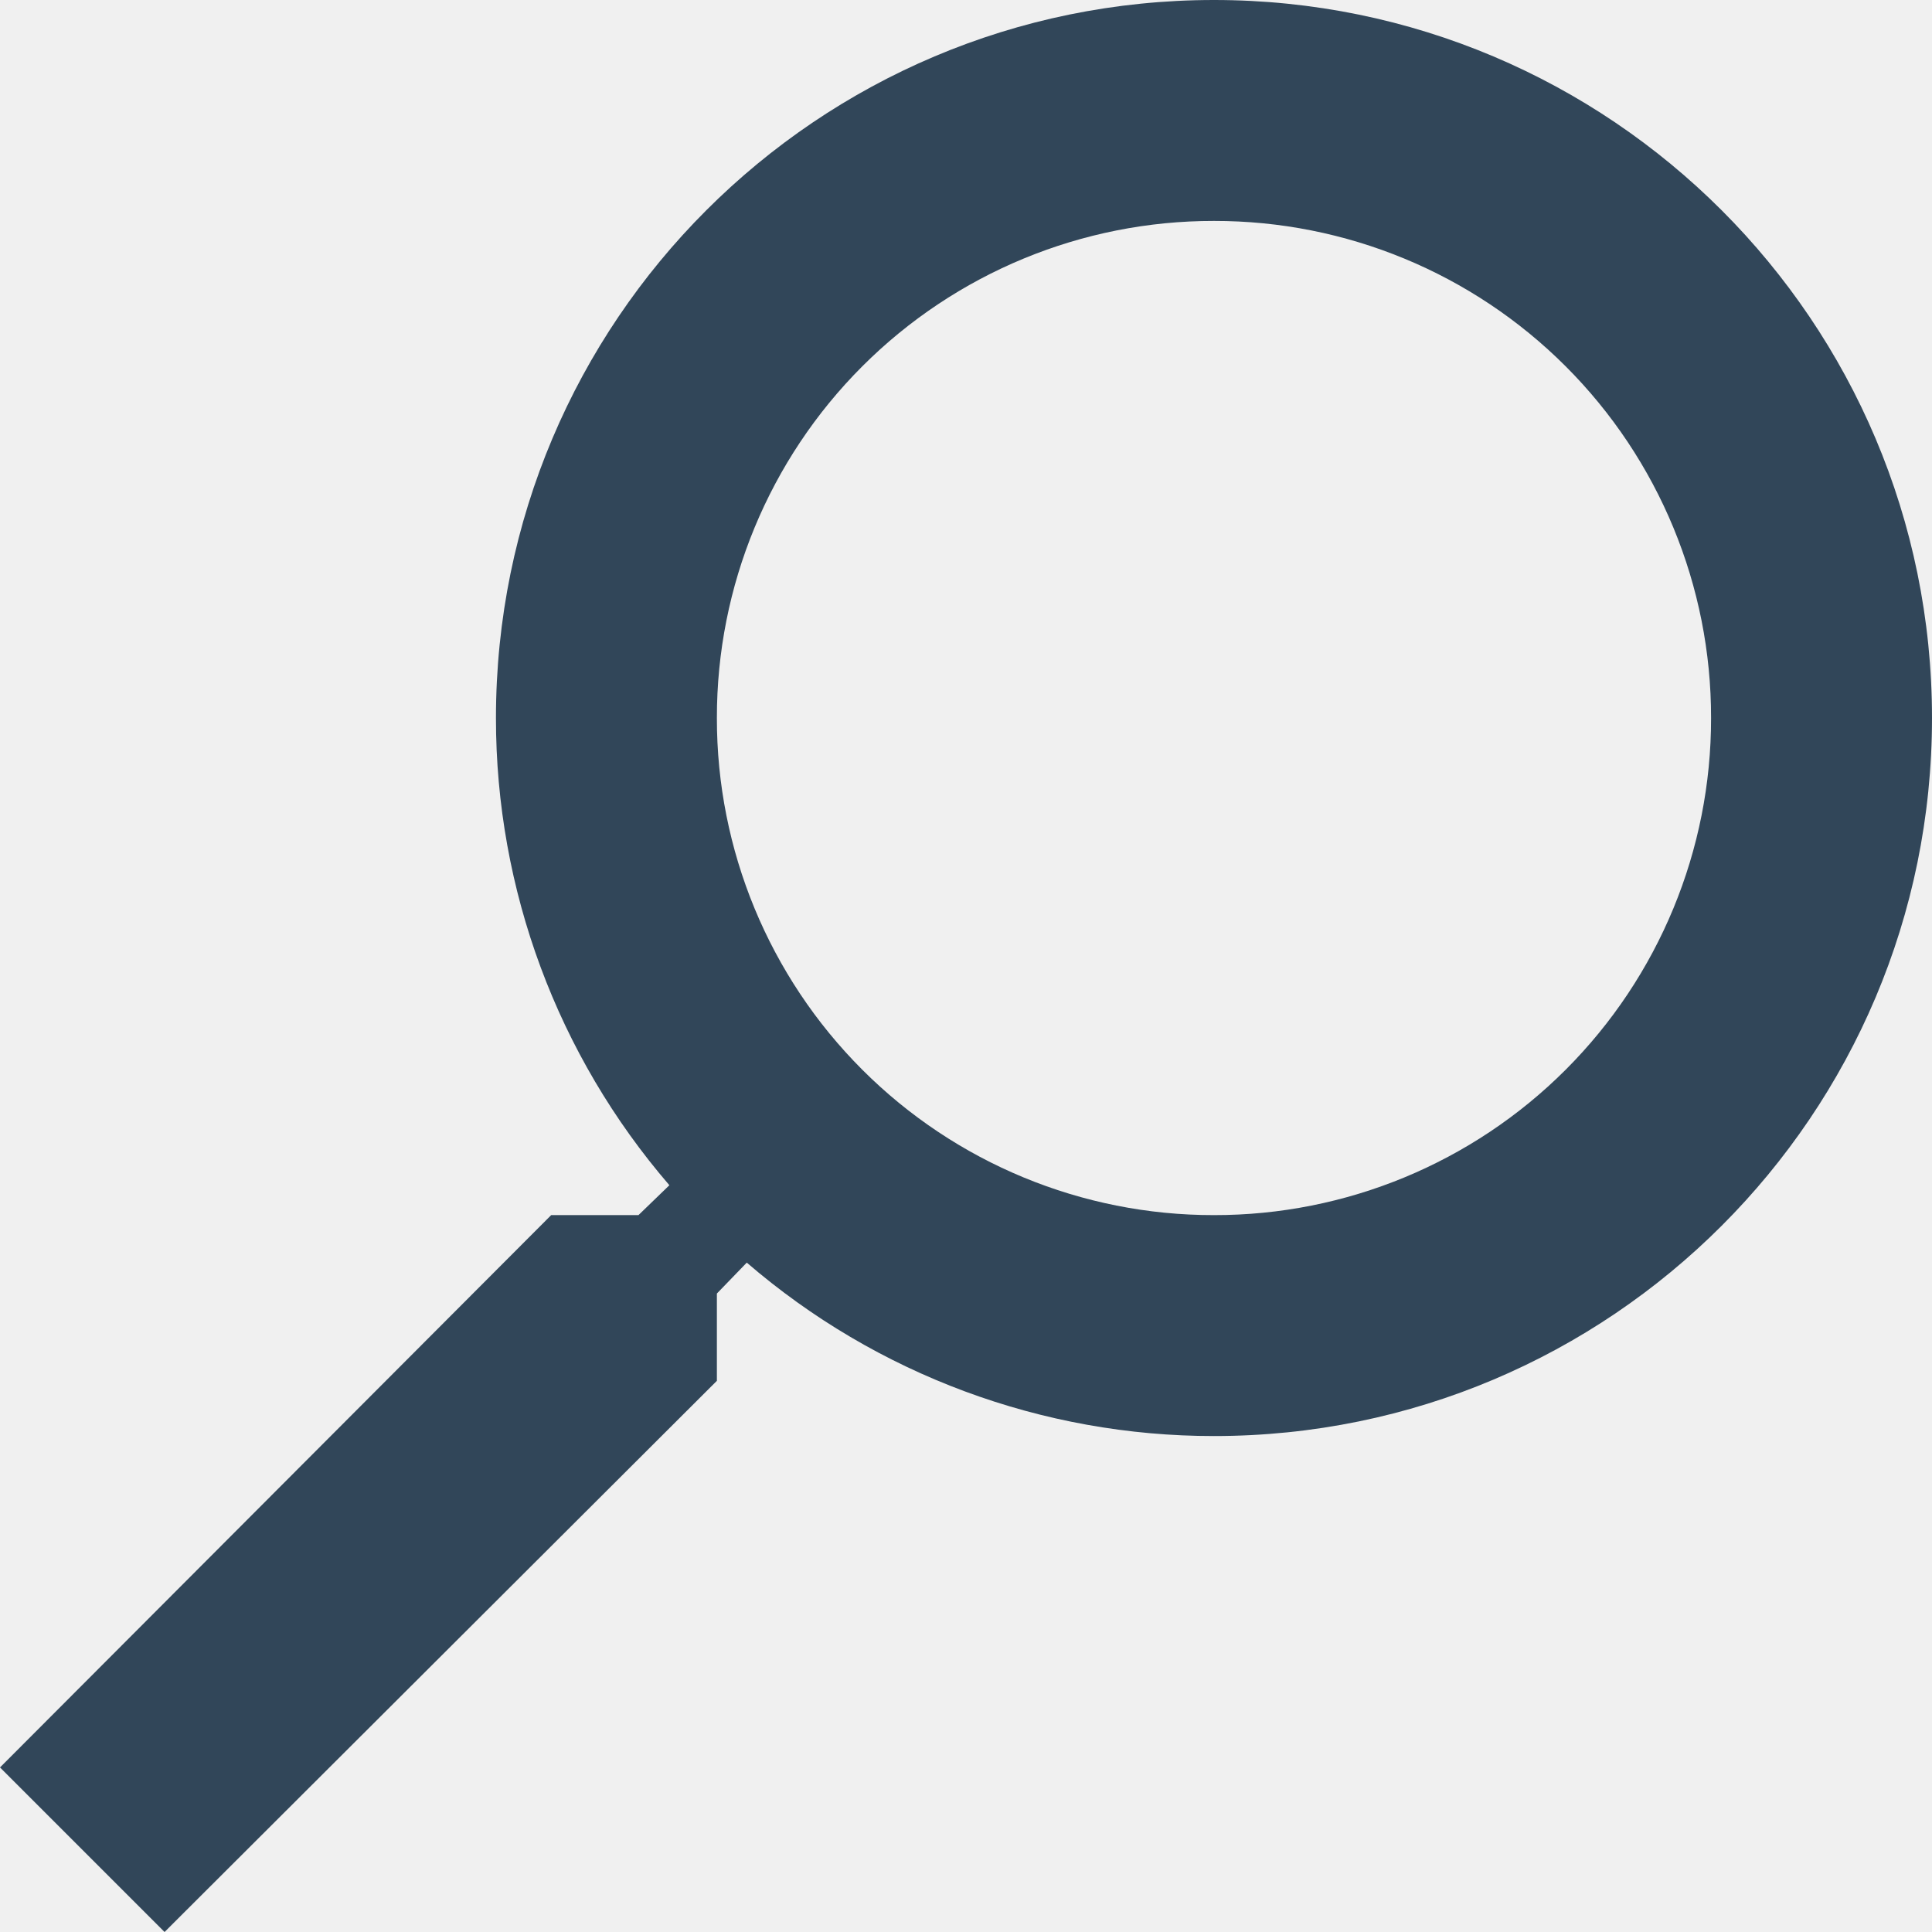
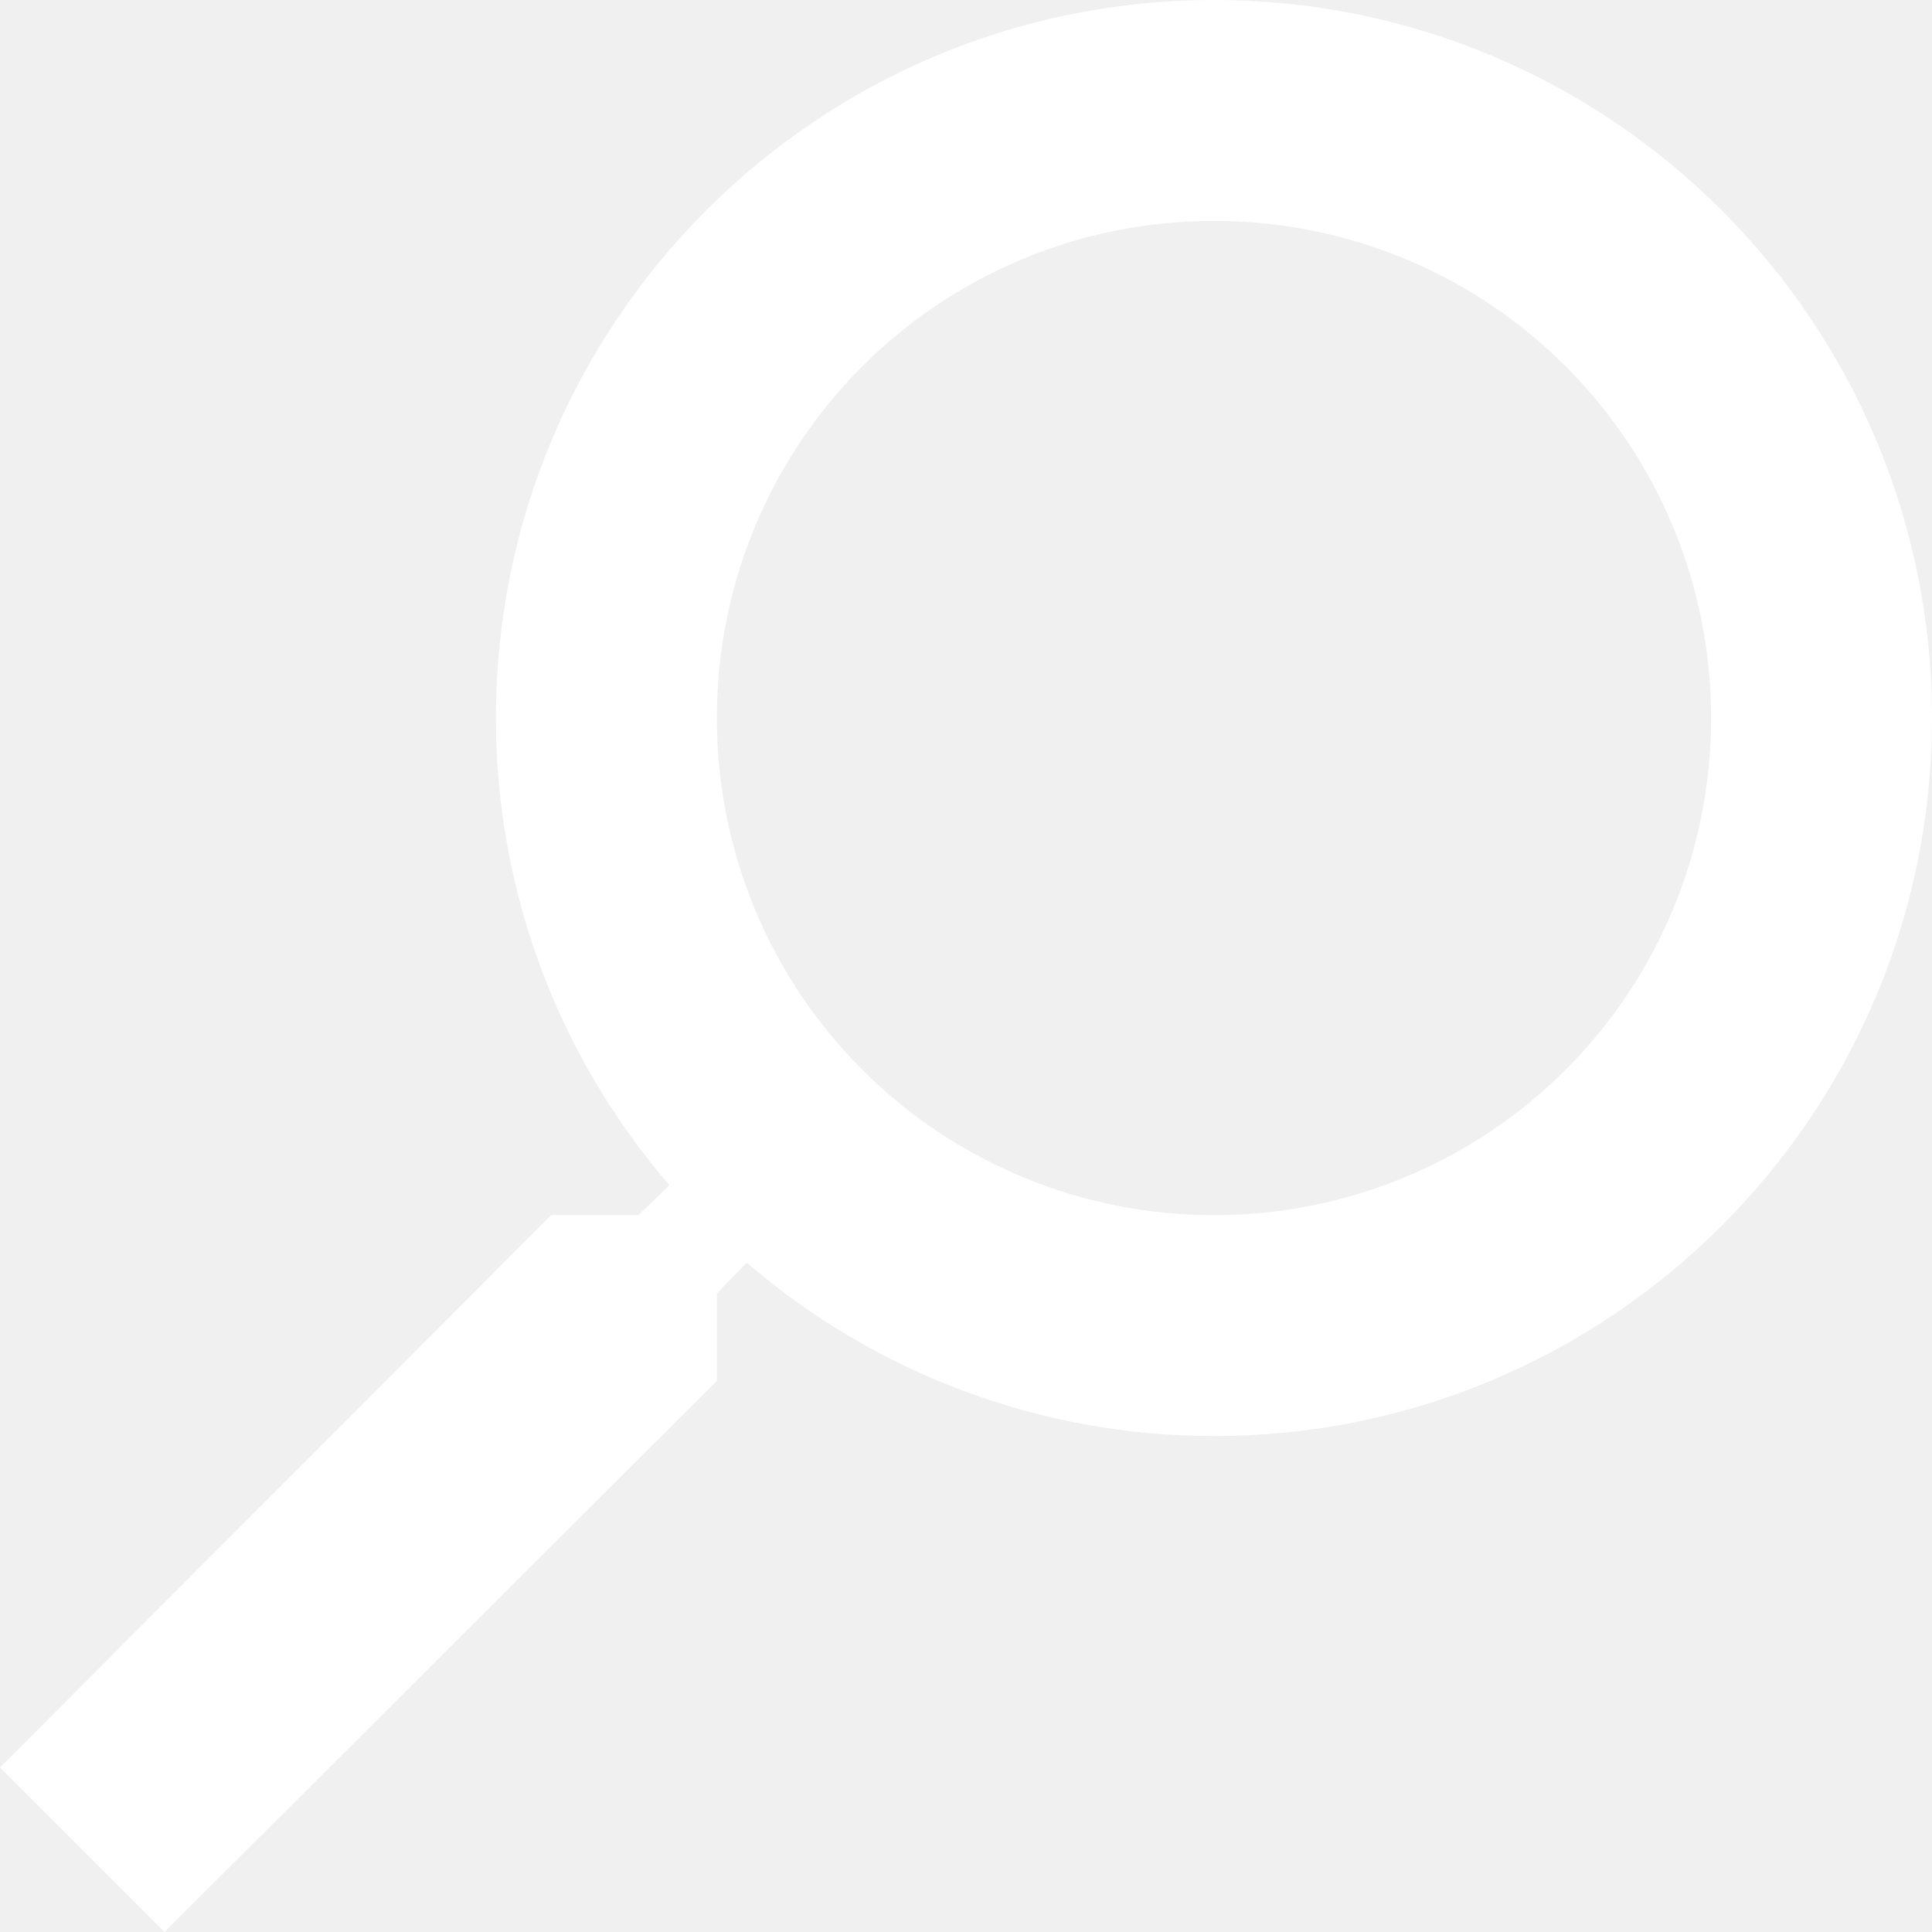
<svg xmlns="http://www.w3.org/2000/svg" width="17" height="17" viewBox="0 0 17 17">
-   <path fill="#314659" fill-rule="evenodd" d="M4.85 10.692h.768l.272-.263a6.29 6.29 0 0 1-1.526-4.111 6.318 6.318 0 1 1 6.318 6.318 6.29 6.29 0 0 1-4.111-1.526l-.263.272v.768L1.448 17 0 15.552l4.85-4.86zm5.832 0a4.368 4.368 0 0 0 4.374-4.374 4.368 4.368 0 0 0-4.374-4.374 4.368 4.368 0 0 0-4.374 4.374 4.368 4.368 0 0 0 4.374 4.374z" />
+   <path fill="#FFF" fill-rule="evenodd" d="M4.85 10.692h.768l.272-.263a6.29 6.29 0 0 1-1.526-4.111 6.318 6.318 0 1 1 6.318 6.318 6.29 6.29 0 0 1-4.111-1.526l-.263.272v.768L1.448 17 0 15.552l4.85-4.86zm5.832 0a4.368 4.368 0 0 0 4.374-4.374 4.368 4.368 0 0 0-4.374-4.374 4.368 4.368 0 0 0-4.374 4.374 4.368 4.368 0 0 0 4.374 4.374z" />
</svg>
